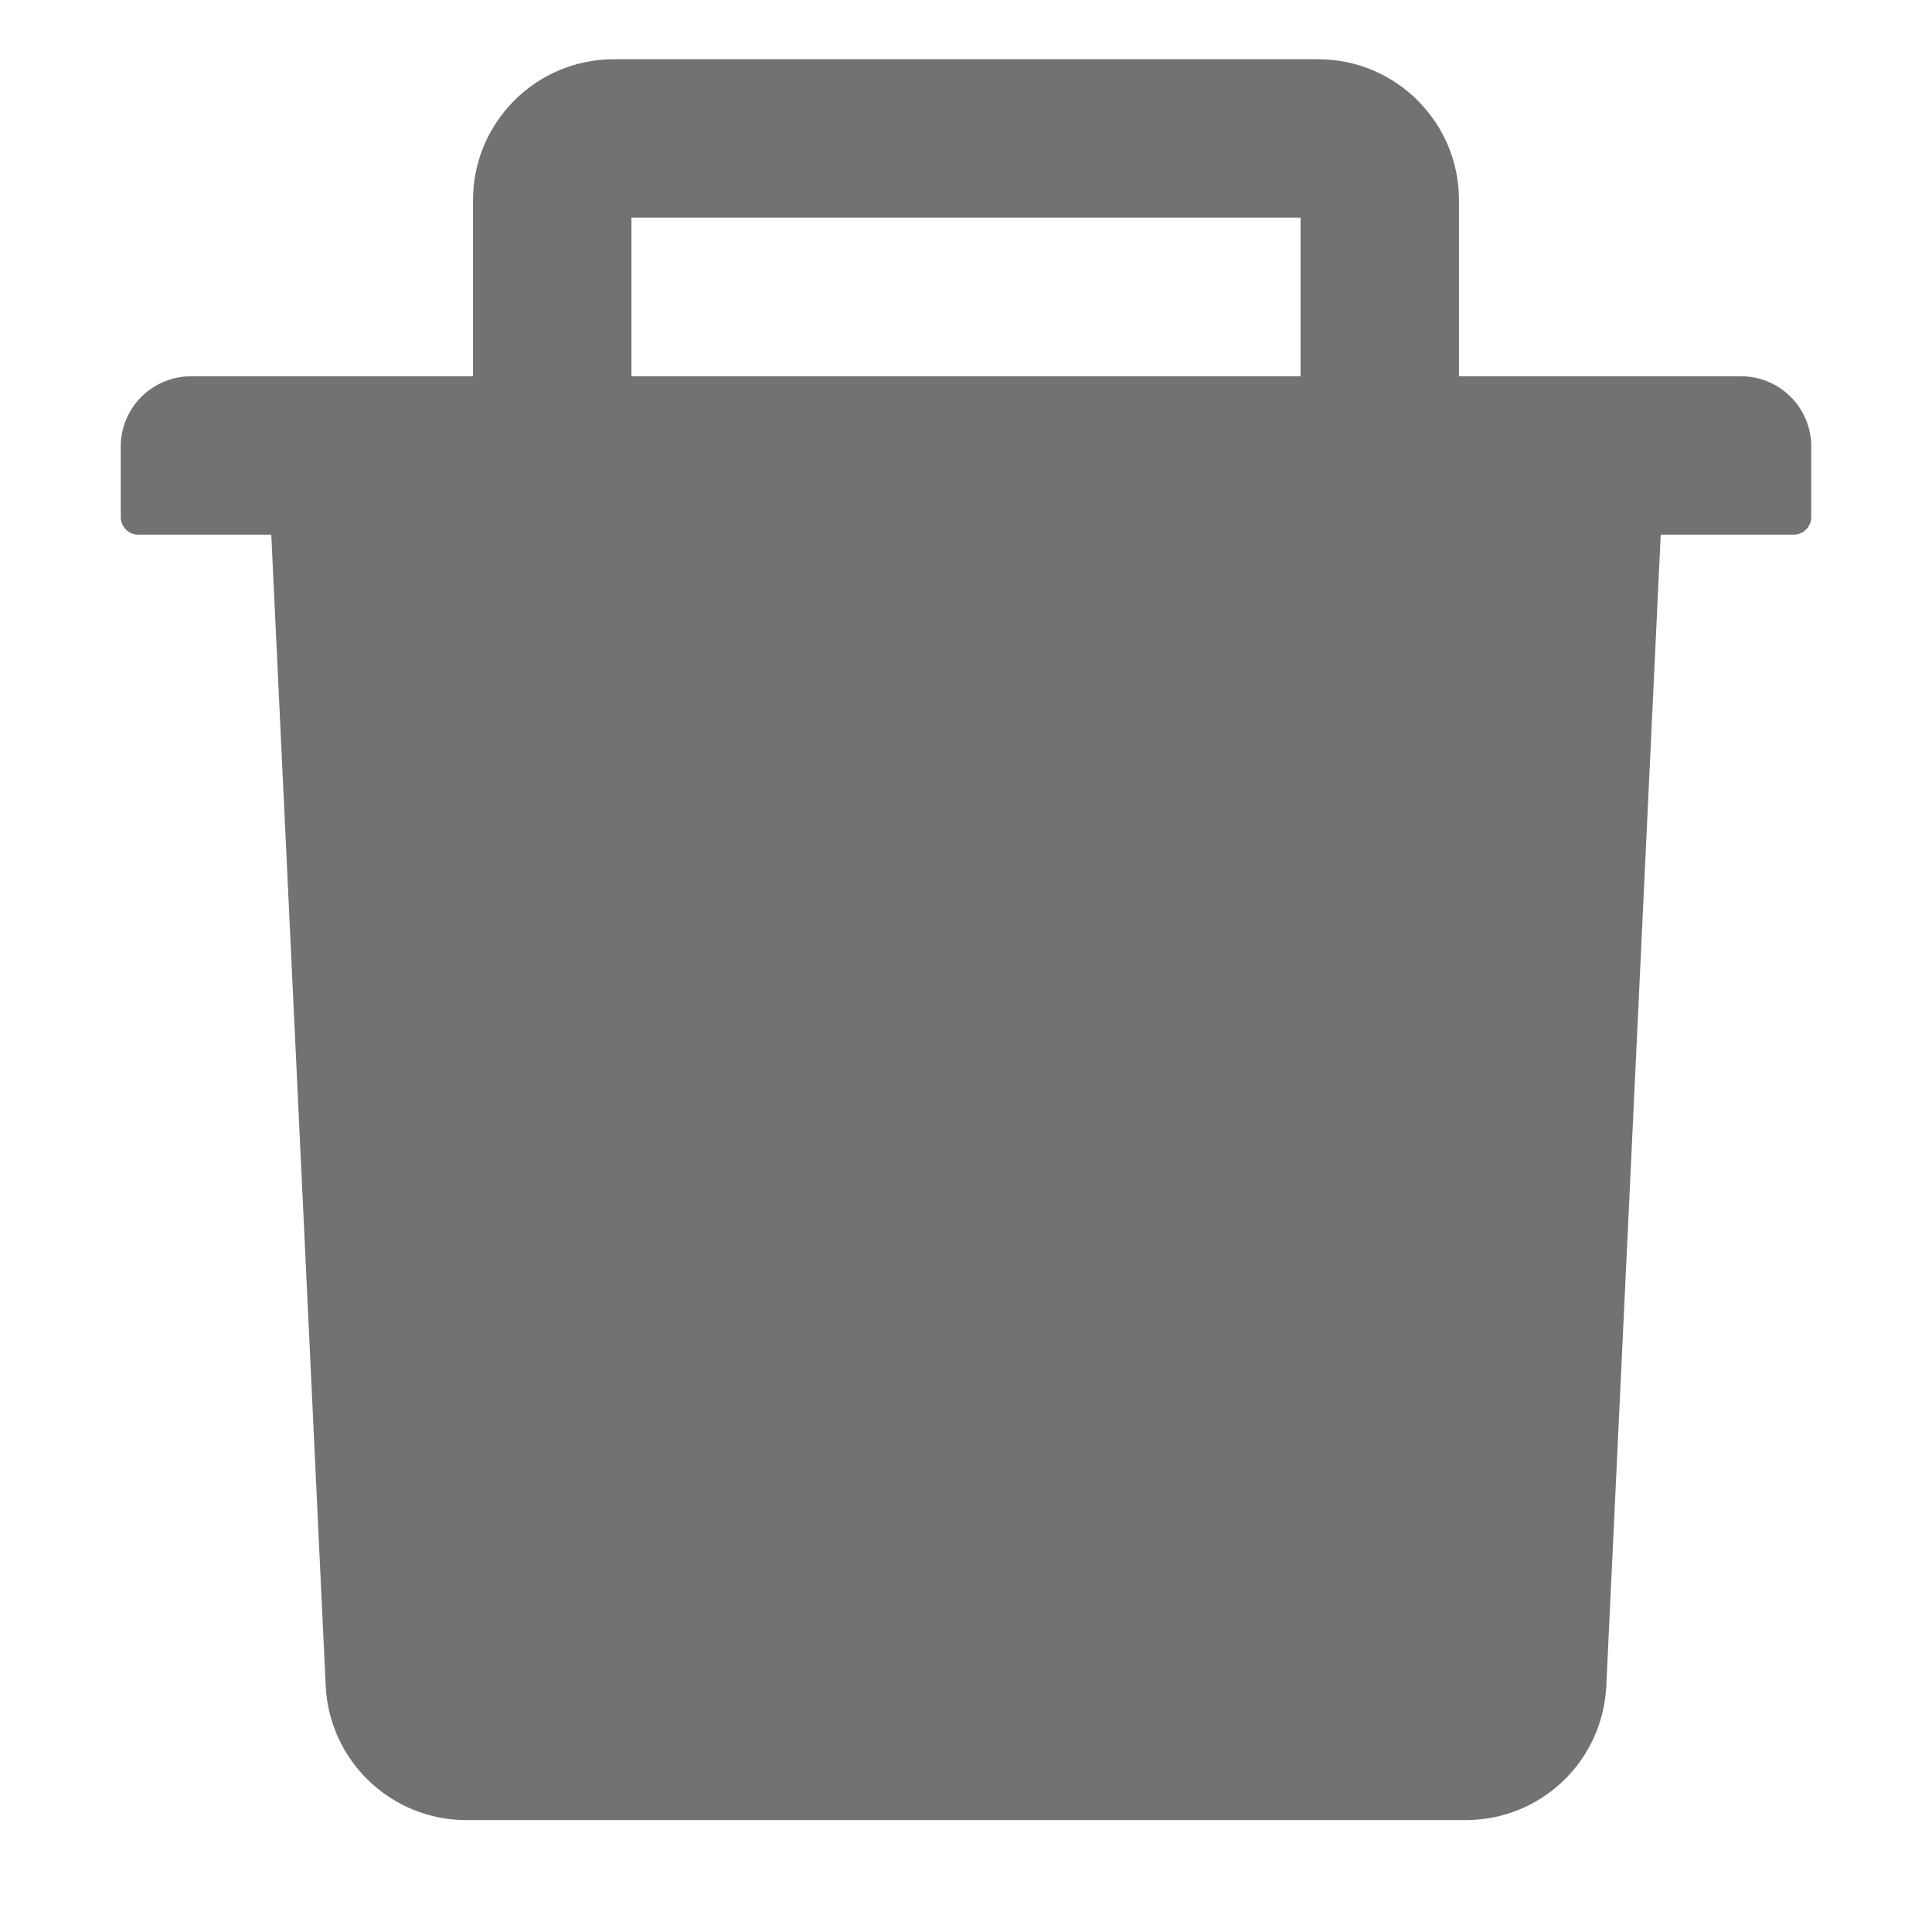
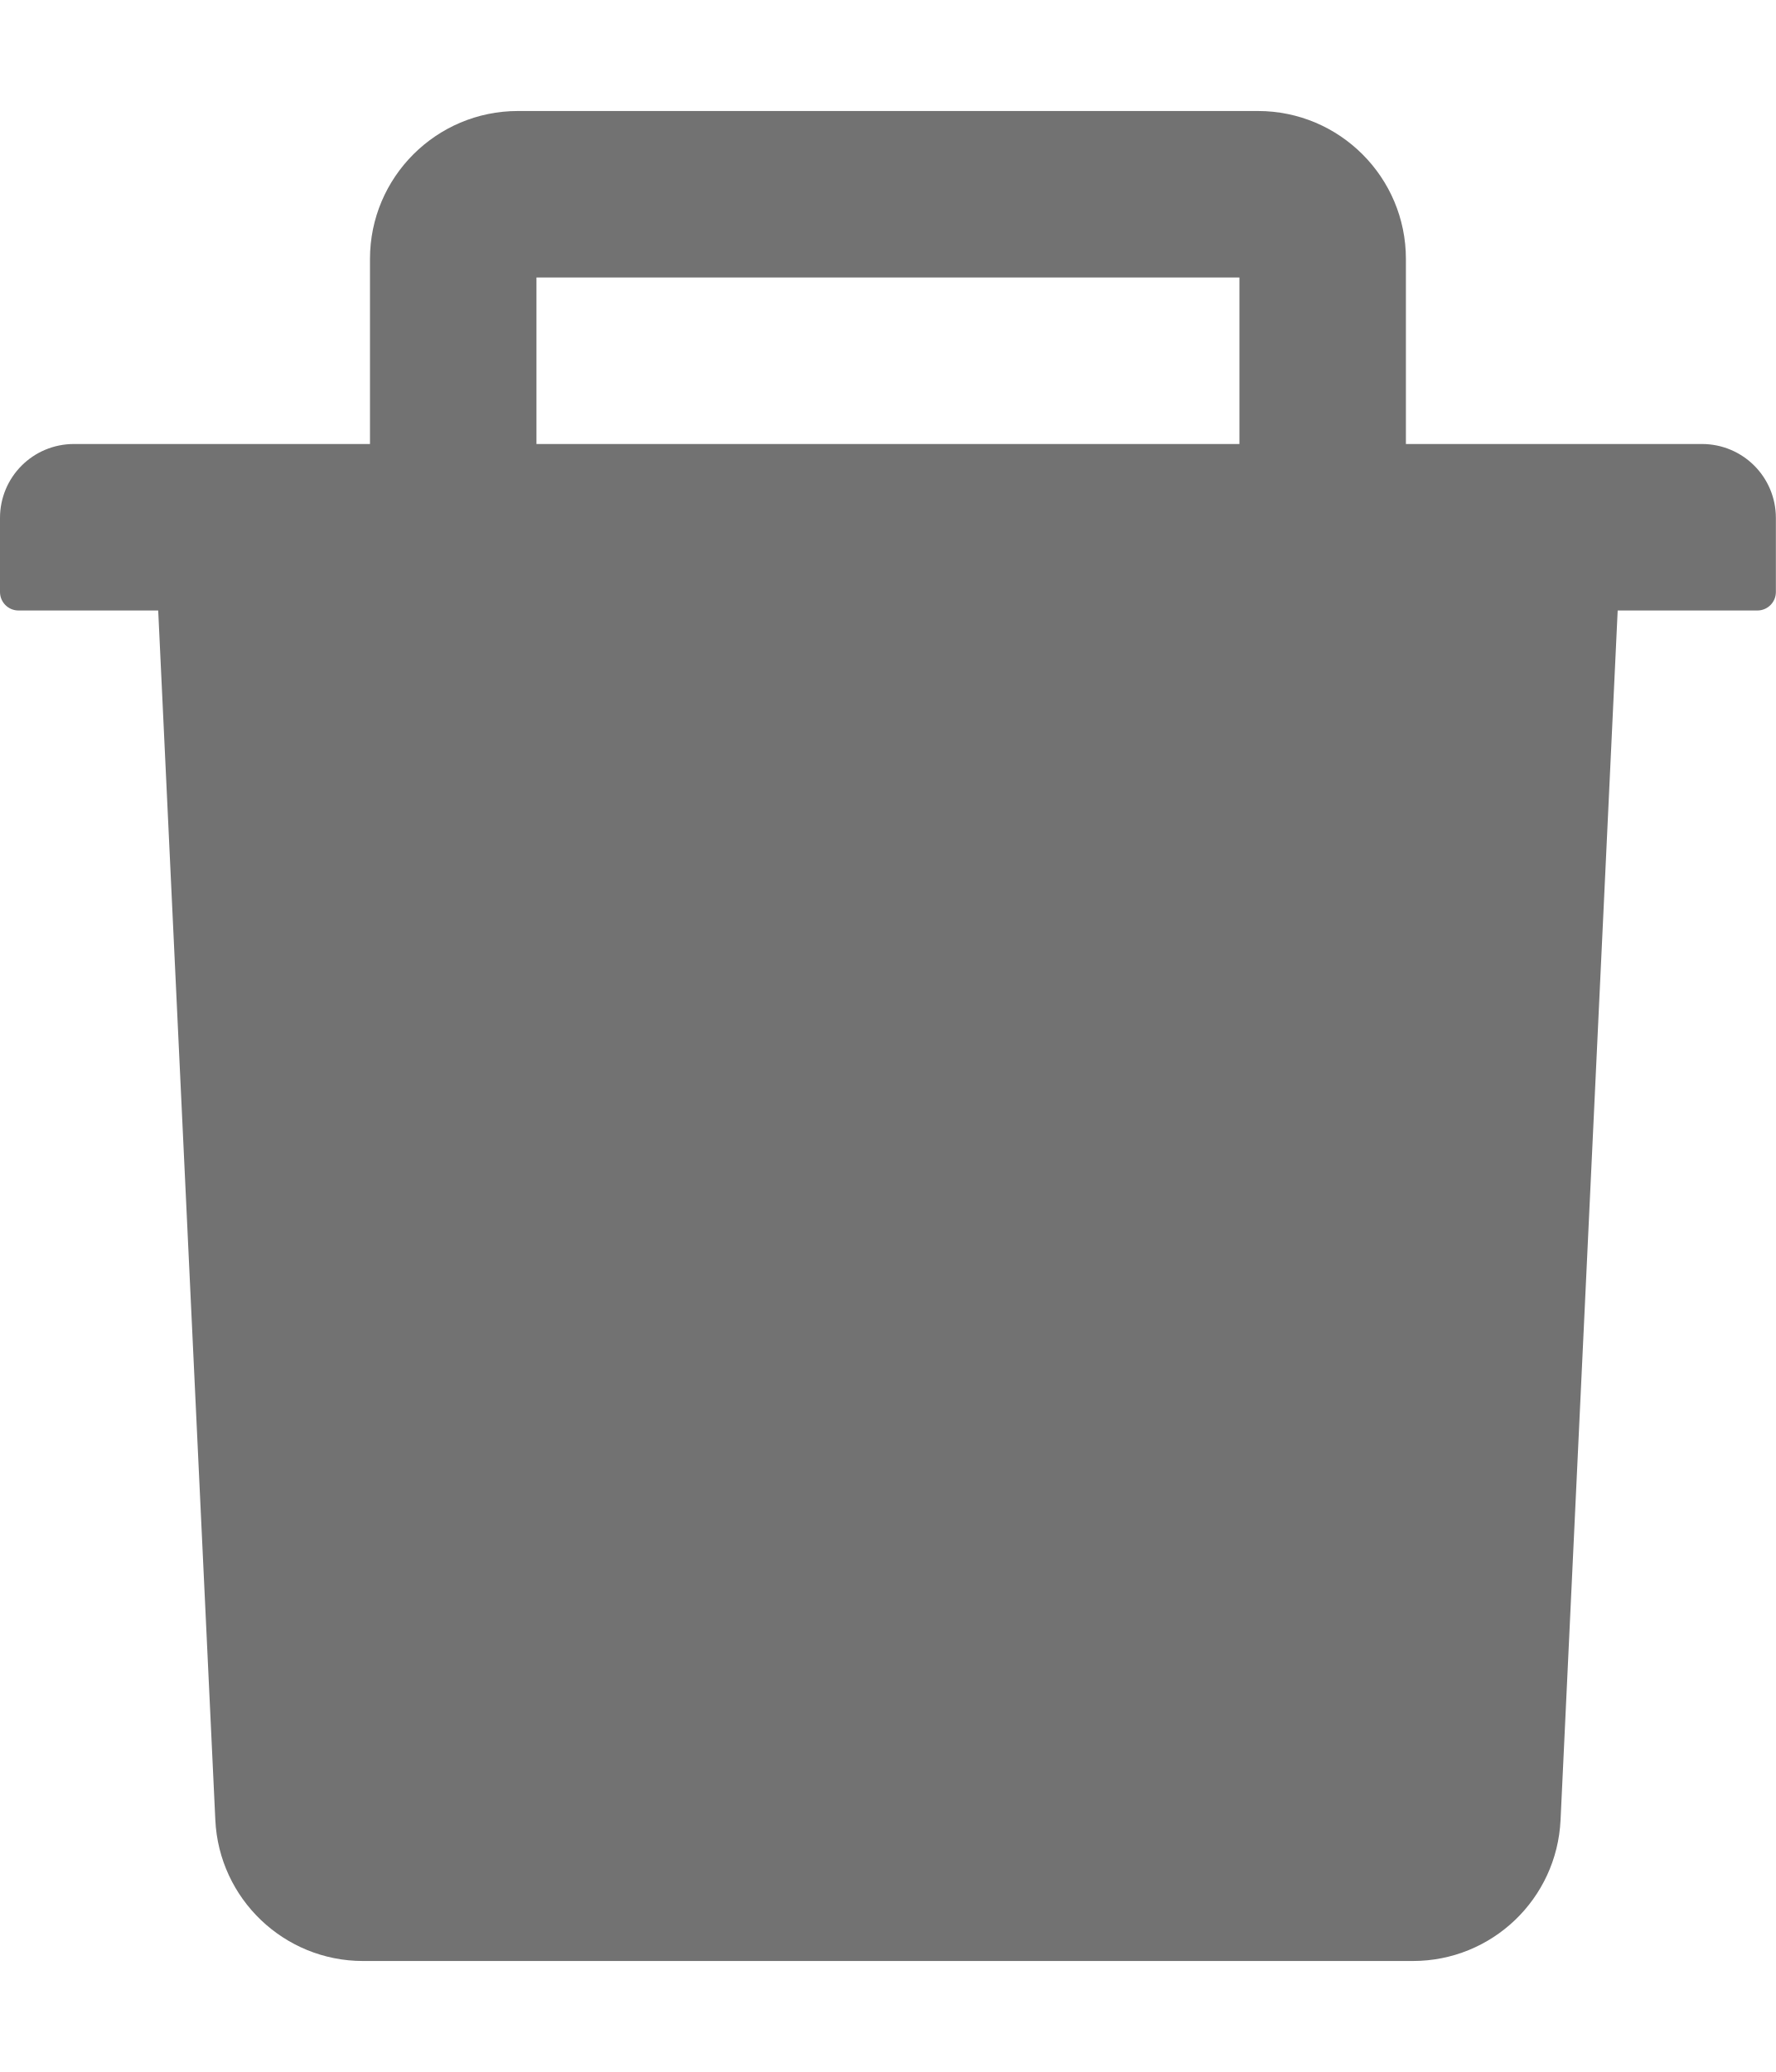
- <svg xmlns="http://www.w3.org/2000/svg" width="12" height="12" viewBox="0 0 12 12" fill="none">
-   <path d="M10.812 2.337H9.062V1.243C9.062 0.76 8.67 0.368 8.188 0.368H3.812C3.33 0.368 2.938 0.76 2.938 1.243V2.337H1.188C0.946 2.337 0.75 2.532 0.75 2.774V3.212C0.75 3.272 0.799 3.321 0.859 3.321H1.685L2.023 10.471C2.045 10.938 2.43 11.305 2.896 11.305H9.104C9.571 11.305 9.955 10.939 9.977 10.471L10.315 3.321H11.141C11.201 3.321 11.25 3.272 11.25 3.212V2.774C11.25 2.532 11.055 2.337 10.812 2.337ZM8.078 2.337H3.922V1.352H8.078V2.337Z" fill="#727272" />
+ <svg xmlns="http://www.w3.org/2000/svg" width="12" height="14" viewBox="0 0 12 14" fill="none">
+   <path d="M11.5 3H9.5V1.75C9.5 1.198 9.052 0.75 8.5 0.75H3.5C2.948 0.75 2.5 1.198 2.5 1.75V3H0.5C0.223 3 0 3.223 0 3.5V4C0 4.069 0.056 4.125 0.125 4.125H1.069L1.455 12.297C1.48 12.83 1.92 13.25 2.453 13.25H9.547C10.081 13.25 10.52 12.831 10.545 12.297L10.931 4.125H11.875C11.944 4.125 12 4.069 12 4V3.5C12 3.223 11.777 3 11.5 3ZM8.375 3H3.625V1.875H8.375V3Z" fill="#727272" />
</svg>
